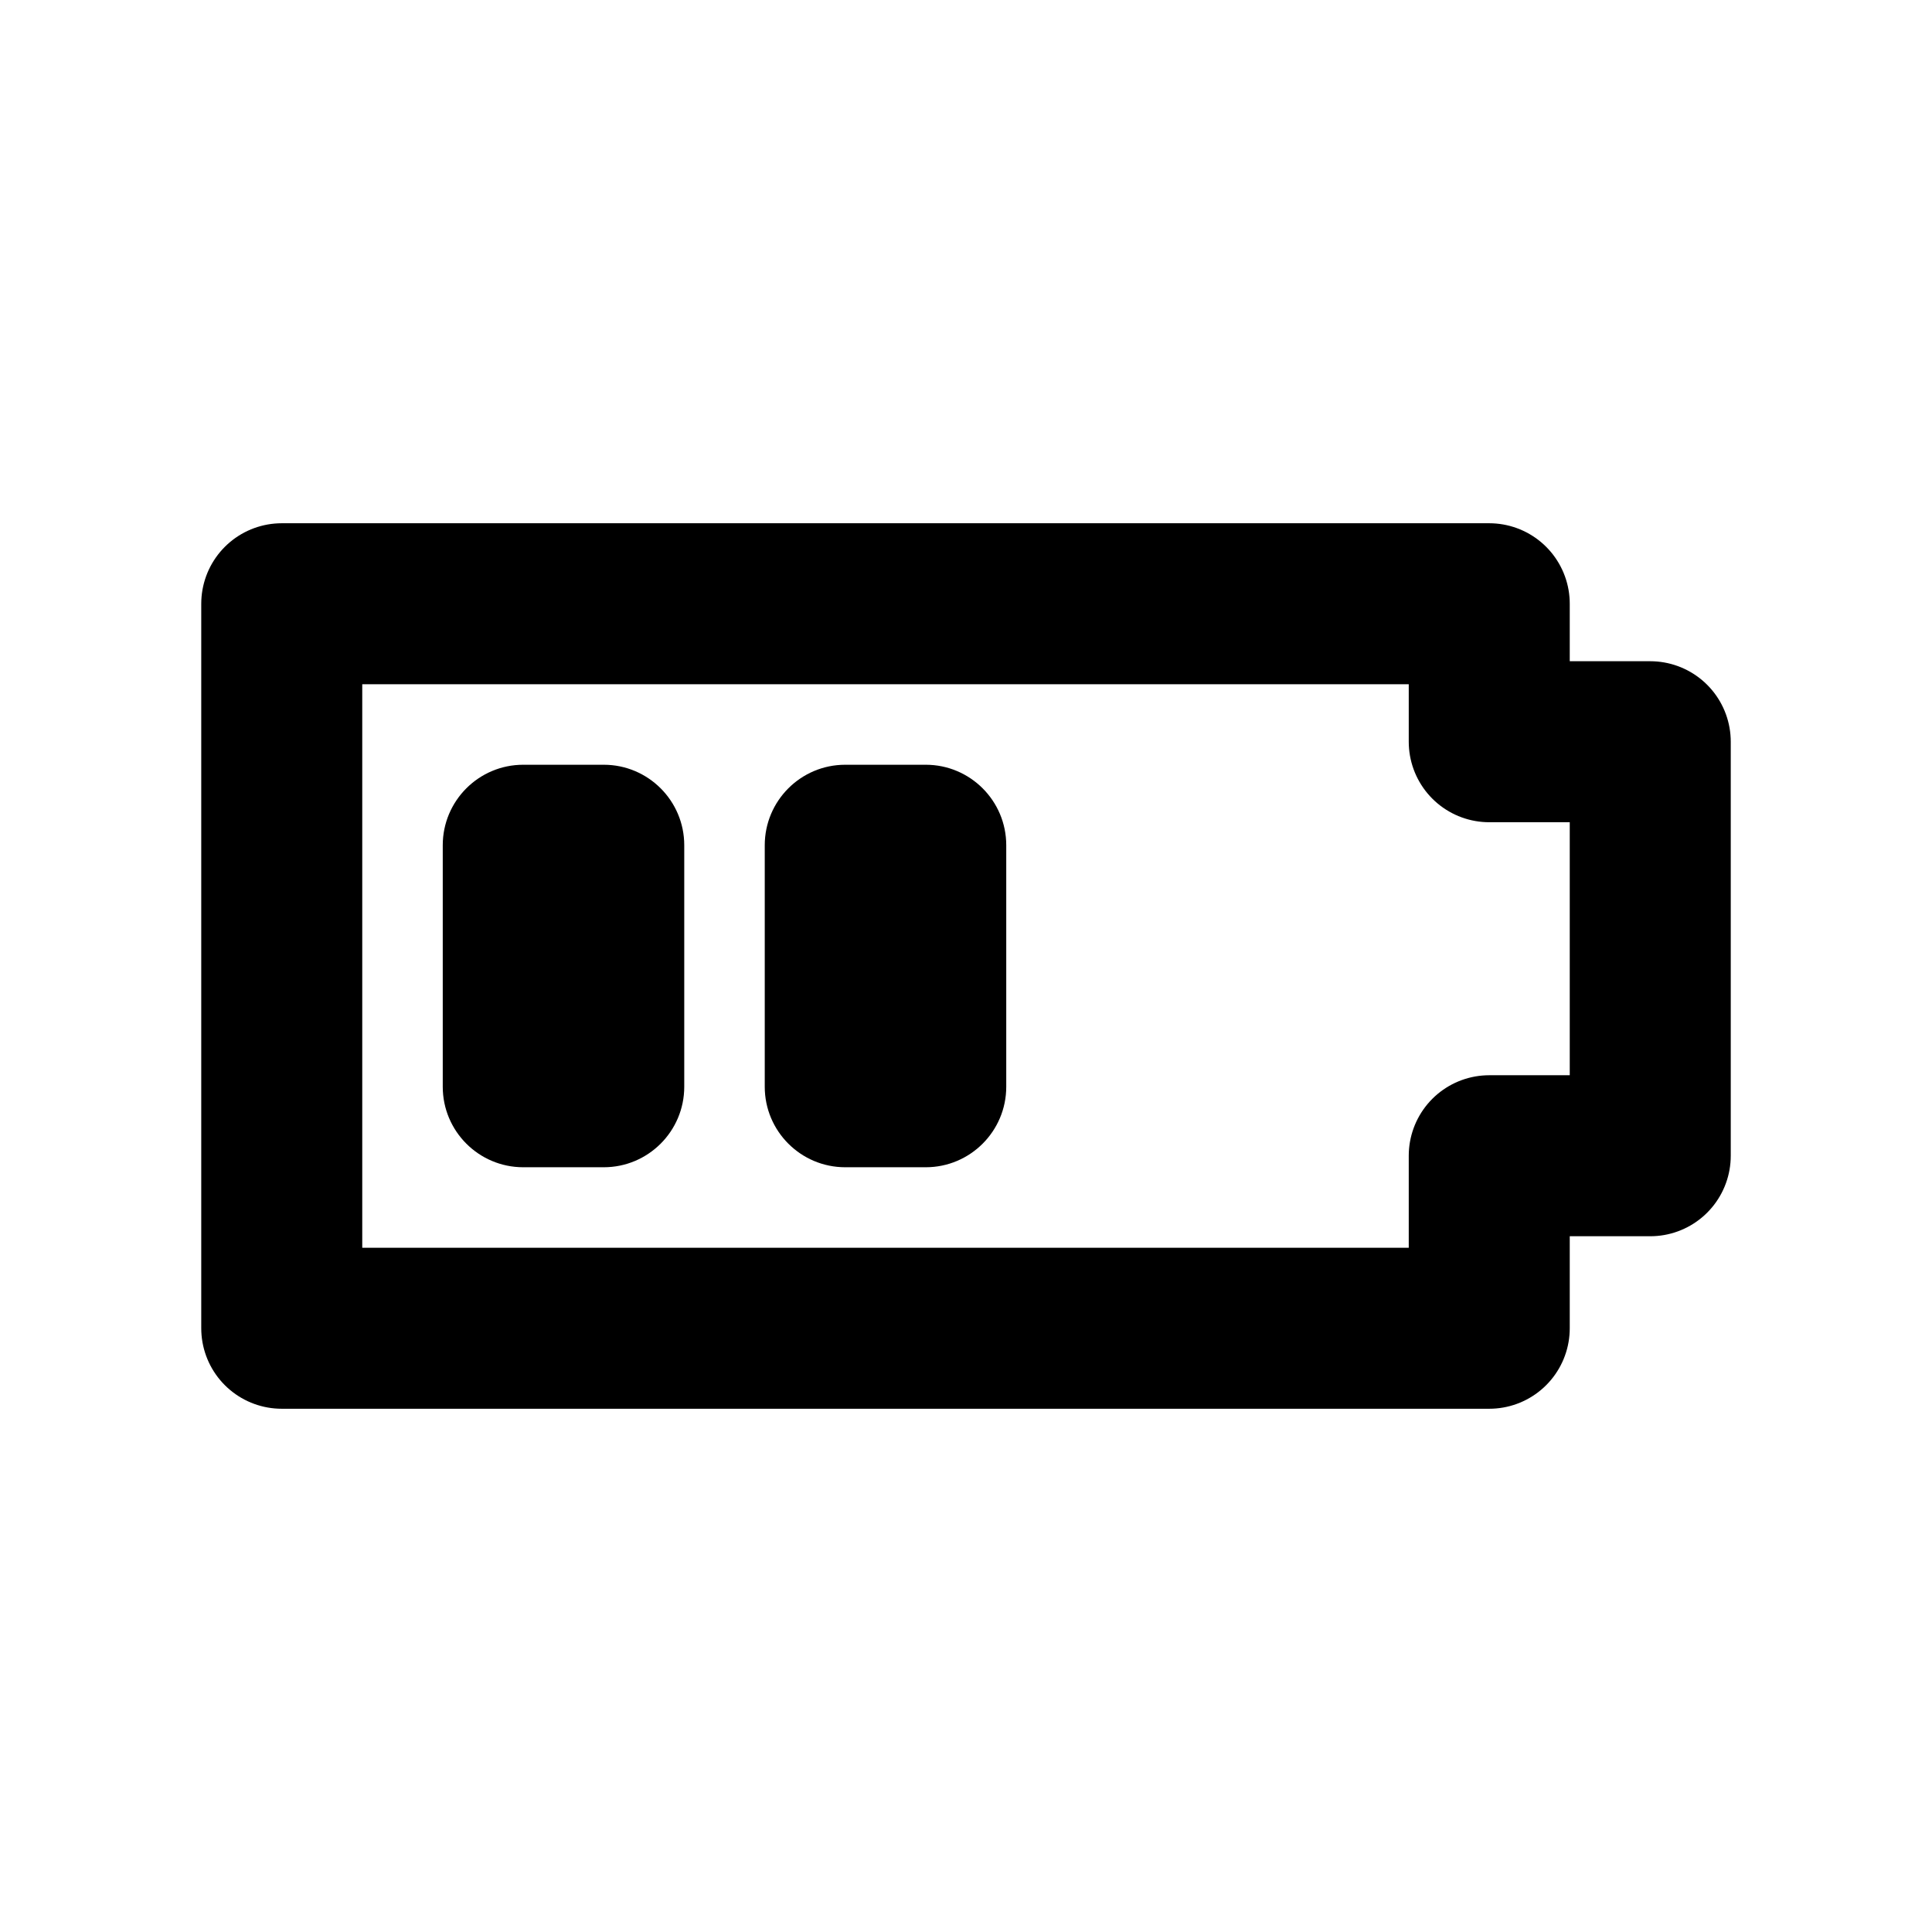
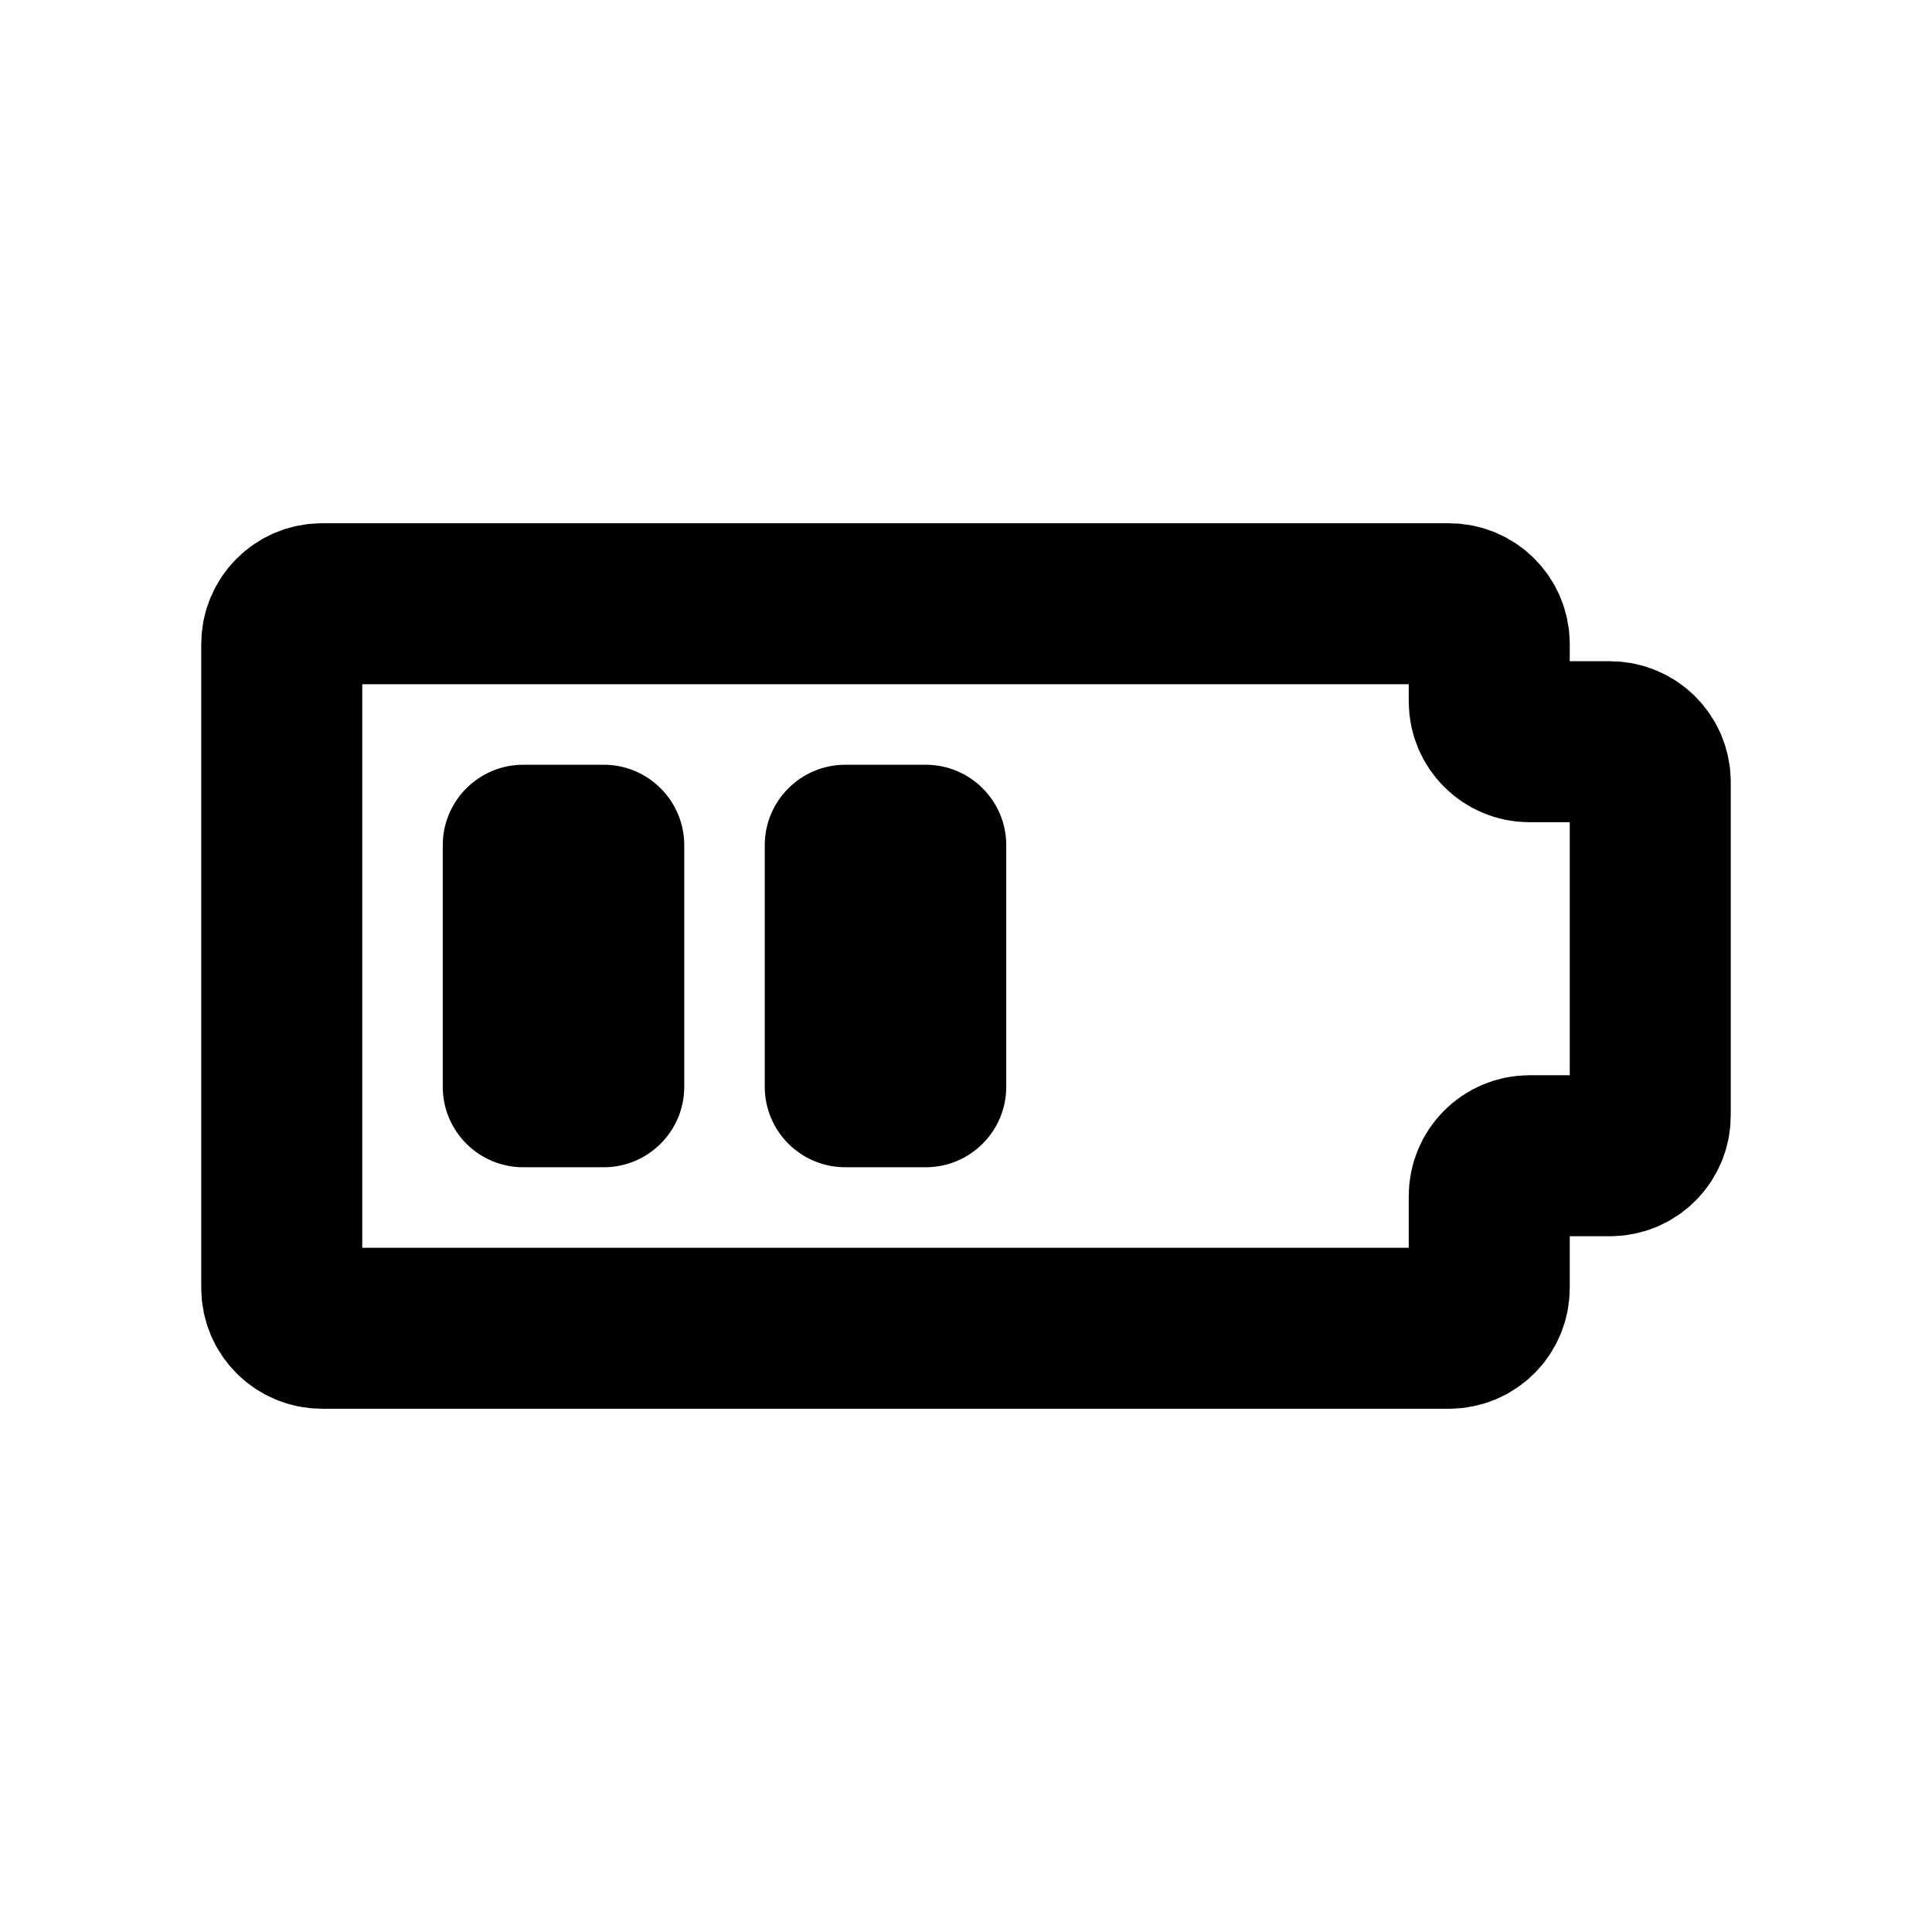
<svg xmlns="http://www.w3.org/2000/svg" width="24" height="24" viewBox="0 0 24 24" fill="none">
-   <path d="M18.5 7.5L3.5 7.5V16.5L18.5 16.5V14.357H20.5V9.214H18.5V7.5Z" stroke="black" stroke-width="2" stroke-linecap="round" stroke-linejoin="round" />
+   <path d="M18 7.5L4 7.5C3.724 7.5 3.5 7.724 3.5 8V16C3.5 16.276 3.724 16.5 4 16.5L18 16.5C18.276 16.5 18.5 16.276 18.5 16V14.857C18.5 14.581 18.724 14.357 19 14.357H20C20.276 14.357 20.5 14.133 20.5 13.857V9.714C20.5 9.438 20.276 9.214 20 9.214H19C18.724 9.214 18.5 8.99 18.5 8.714V8C18.5 7.724 18.276 7.5 18 7.5Z" stroke="black" stroke-width="2" stroke-linecap="round" stroke-linejoin="round" />
  <path d="M5.5 10.5C5.5 9.948 5.948 9.5 6.5 9.5H7.5C8.052 9.5 8.5 9.948 8.5 10.5V13.5C8.5 14.052 8.052 14.5 7.5 14.5H6.5C5.948 14.5 5.5 14.052 5.5 13.5V10.5Z" fill="black" />
  <path d="M9.5 10.5C9.5 9.948 9.948 9.5 10.5 9.5H11.5C12.052 9.5 12.5 9.948 12.5 10.5V13.5C12.5 14.052 12.052 14.5 11.5 14.5H10.5C9.948 14.5 9.5 14.052 9.5 13.5V10.5Z" fill="black" />
</svg>
